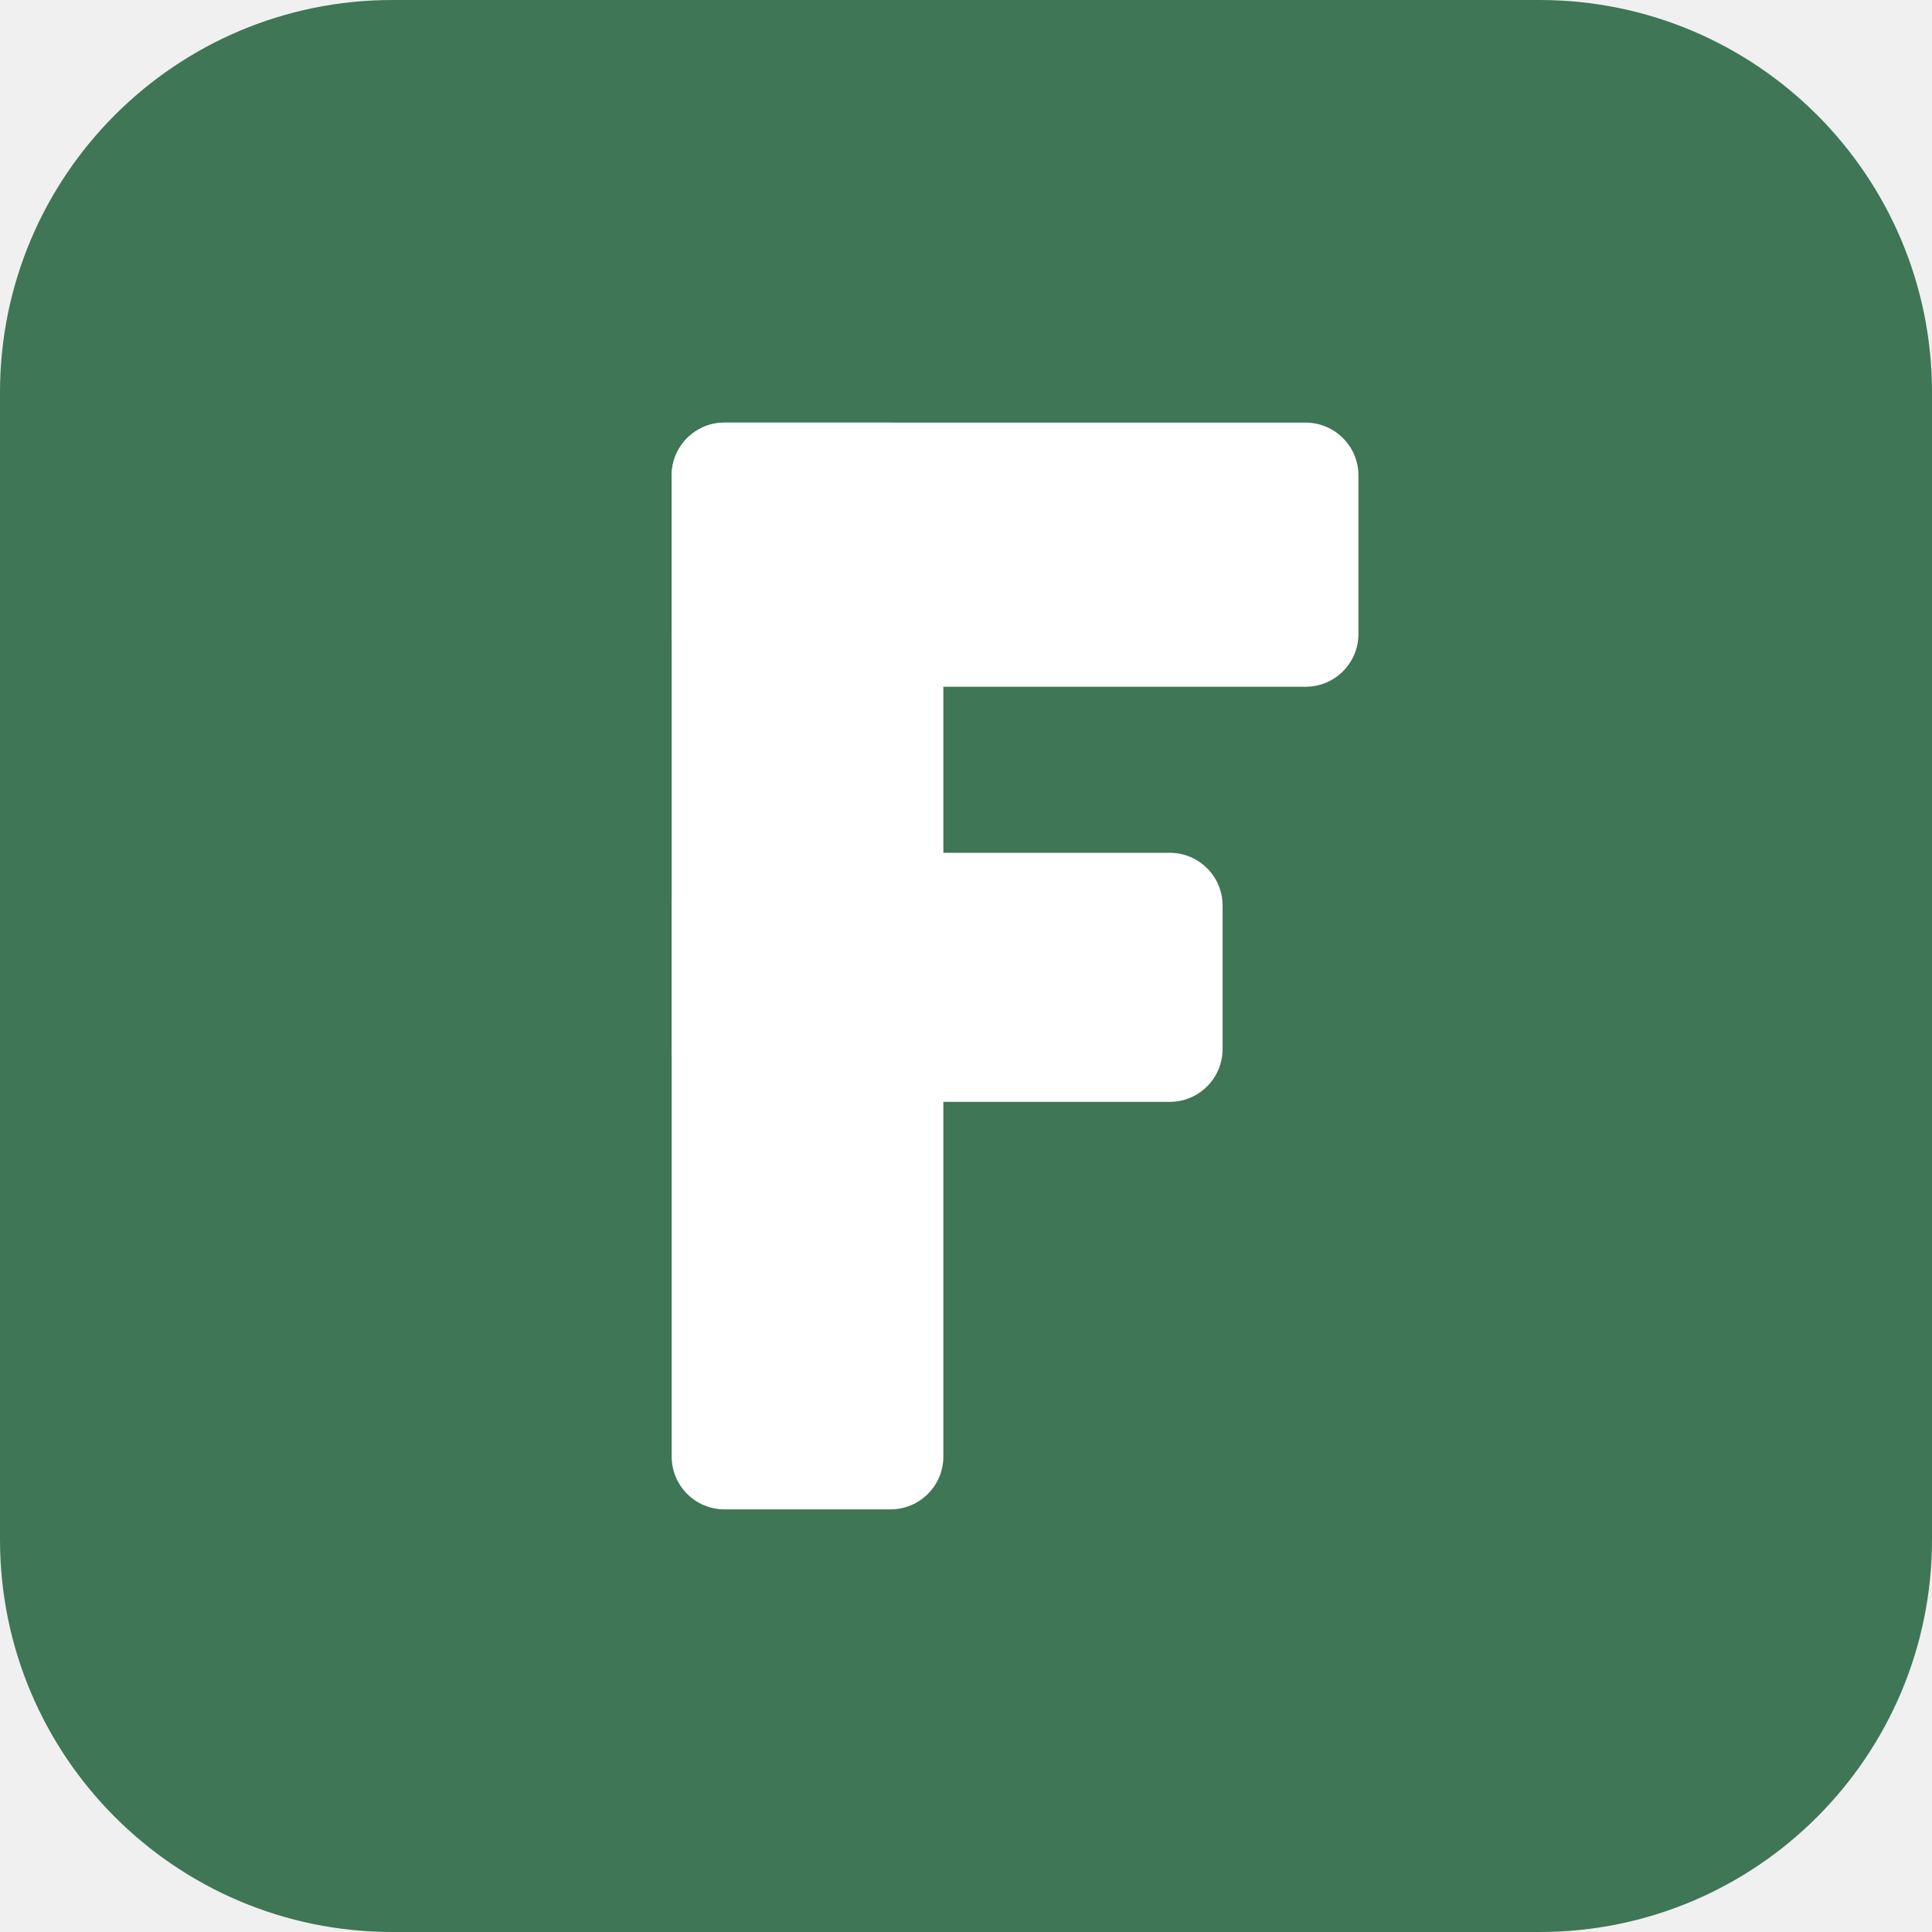
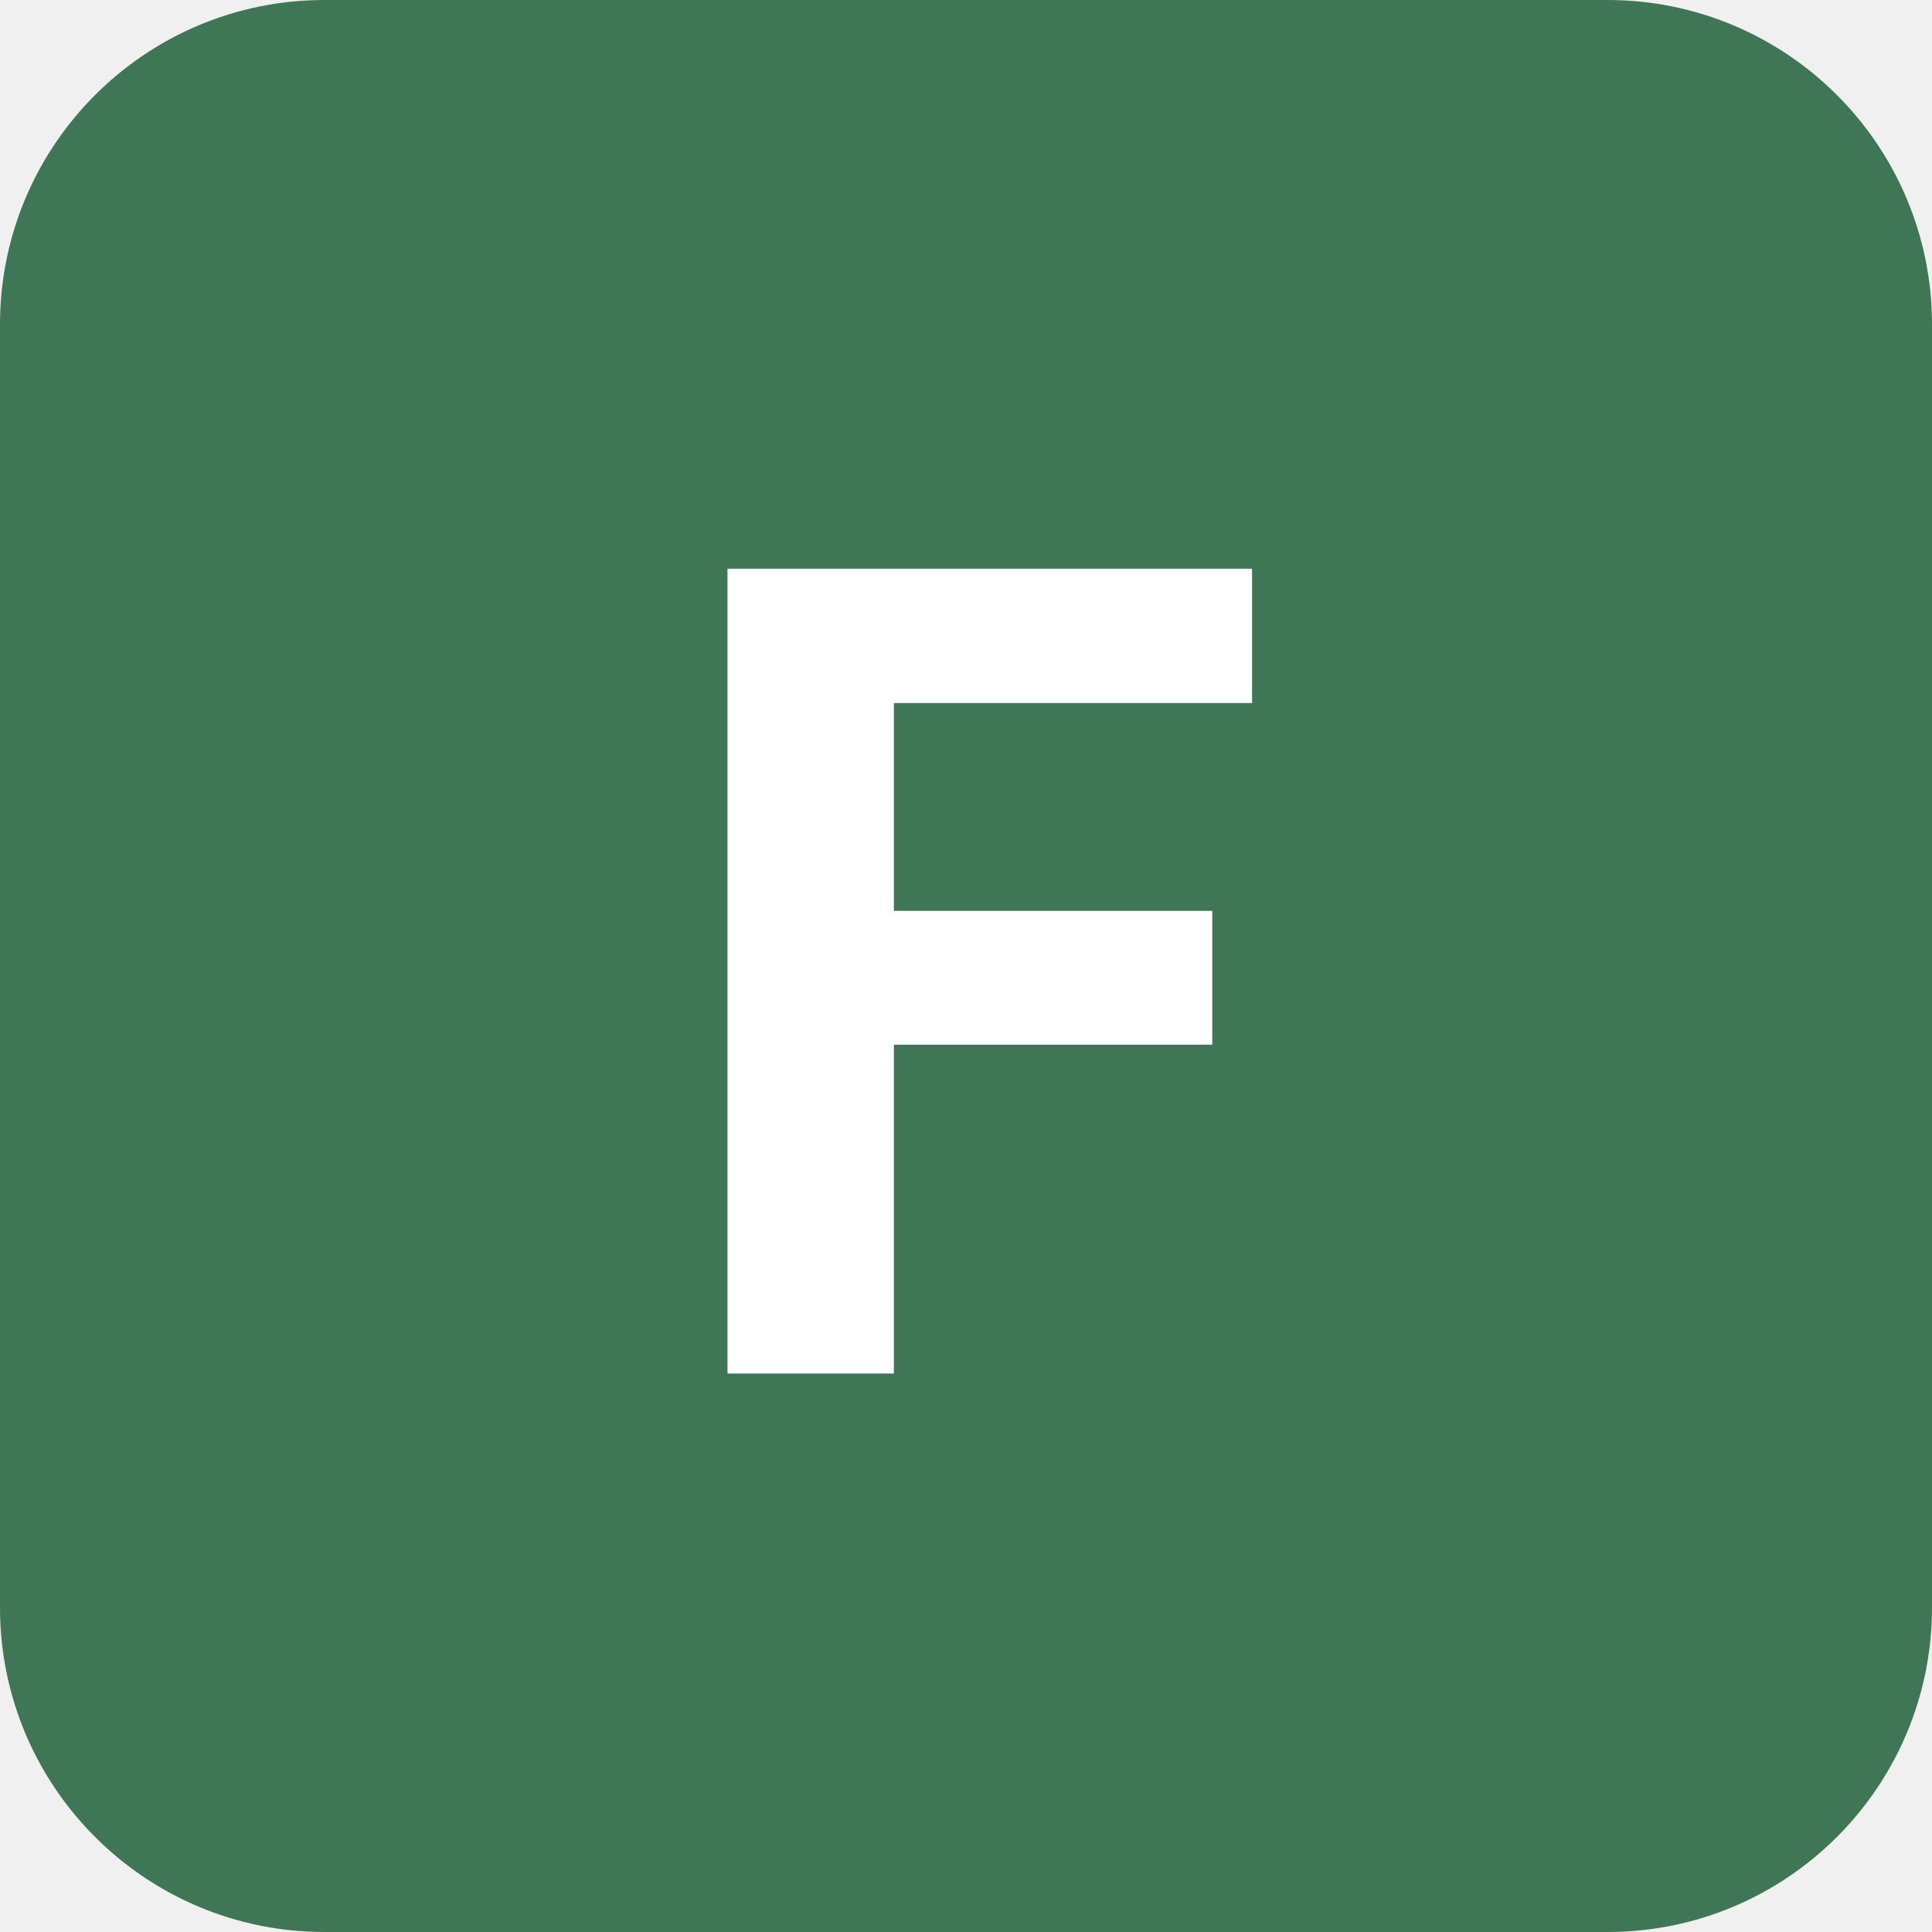
<svg xmlns="http://www.w3.org/2000/svg" viewBox="0 0 512 512">
-   <rect width="512" height="512" rx="104" fill="#3f7656" />
-   <g fill="#fff">
-     <rect x="178" y="112" width="72" height="288" rx="14" />
-     <rect x="178" y="112" width="182" height="70" rx="14" />
-     <rect x="178" y="226" width="146" height="66" rx="14" />
-   </g>
+   <rect width="512" height="512" rx="86" fill="#3f7656" />
+   <text x="256" y="364" text-anchor="middle" fill="#fff" font-family="ui-sans-serif, system-ui, -apple-system, 'Segoe UI', Roboto, sans-serif" font-size="300" font-weight="700">F</text>
</svg>
